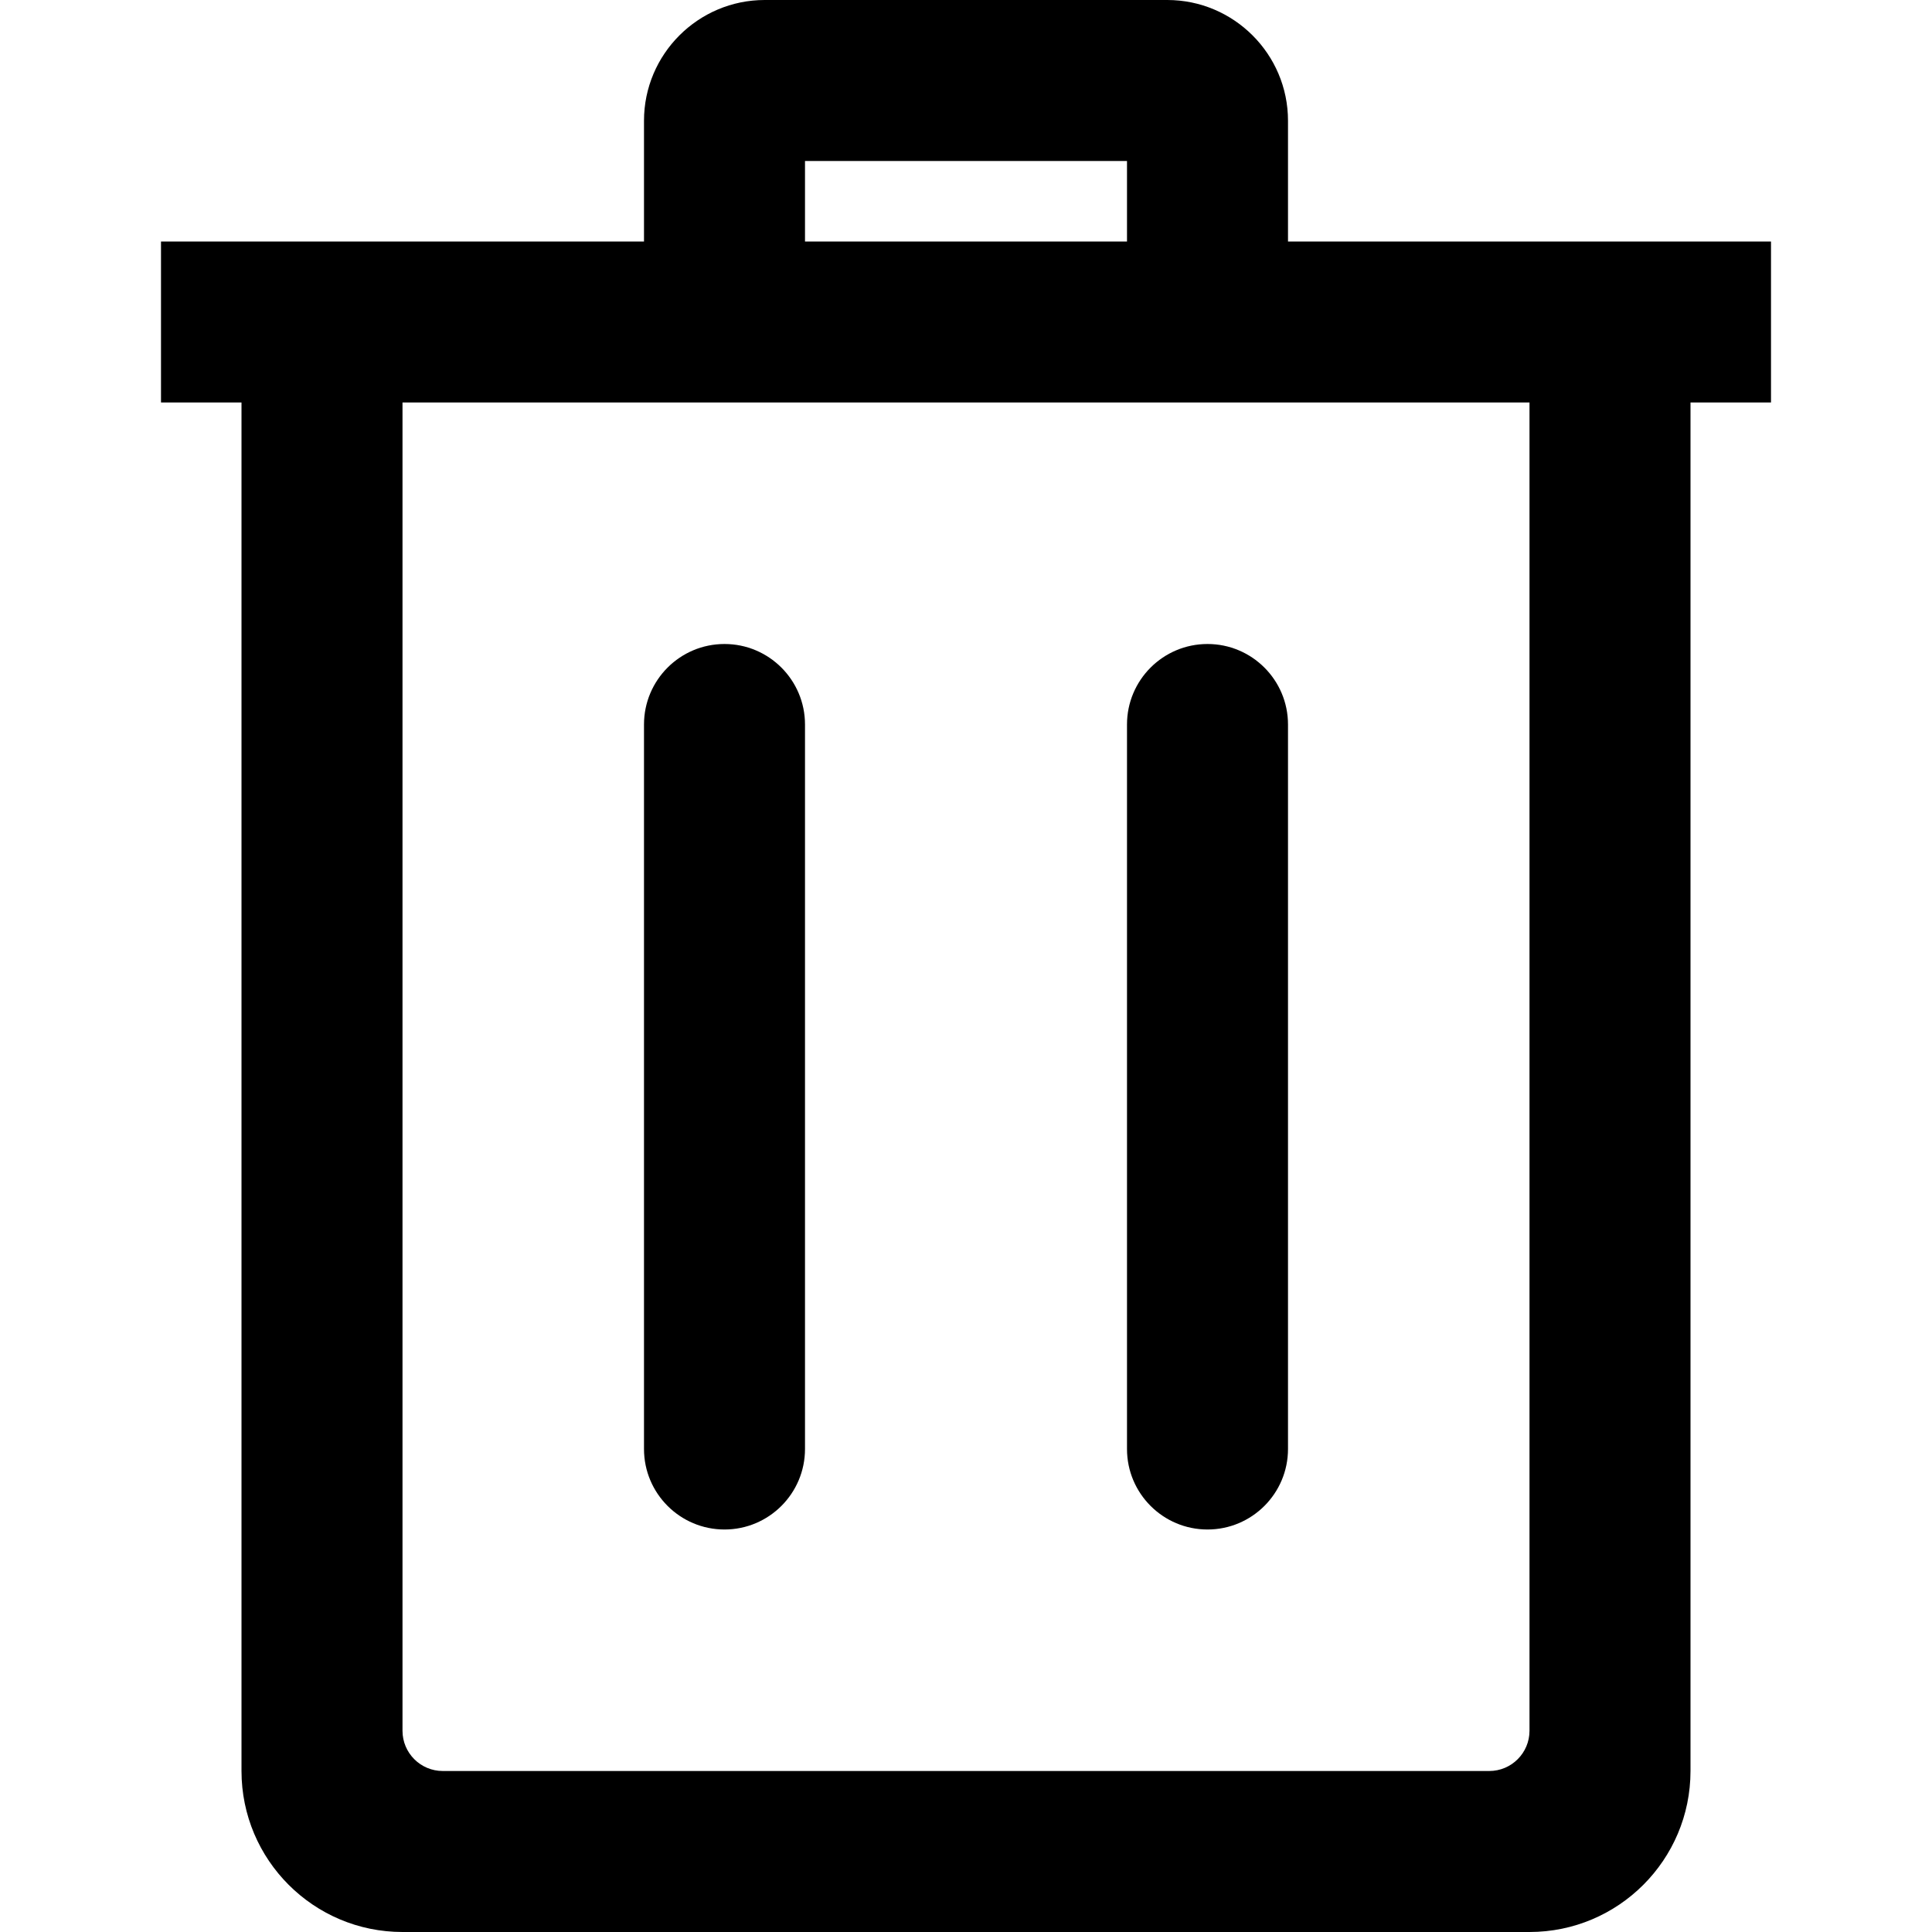
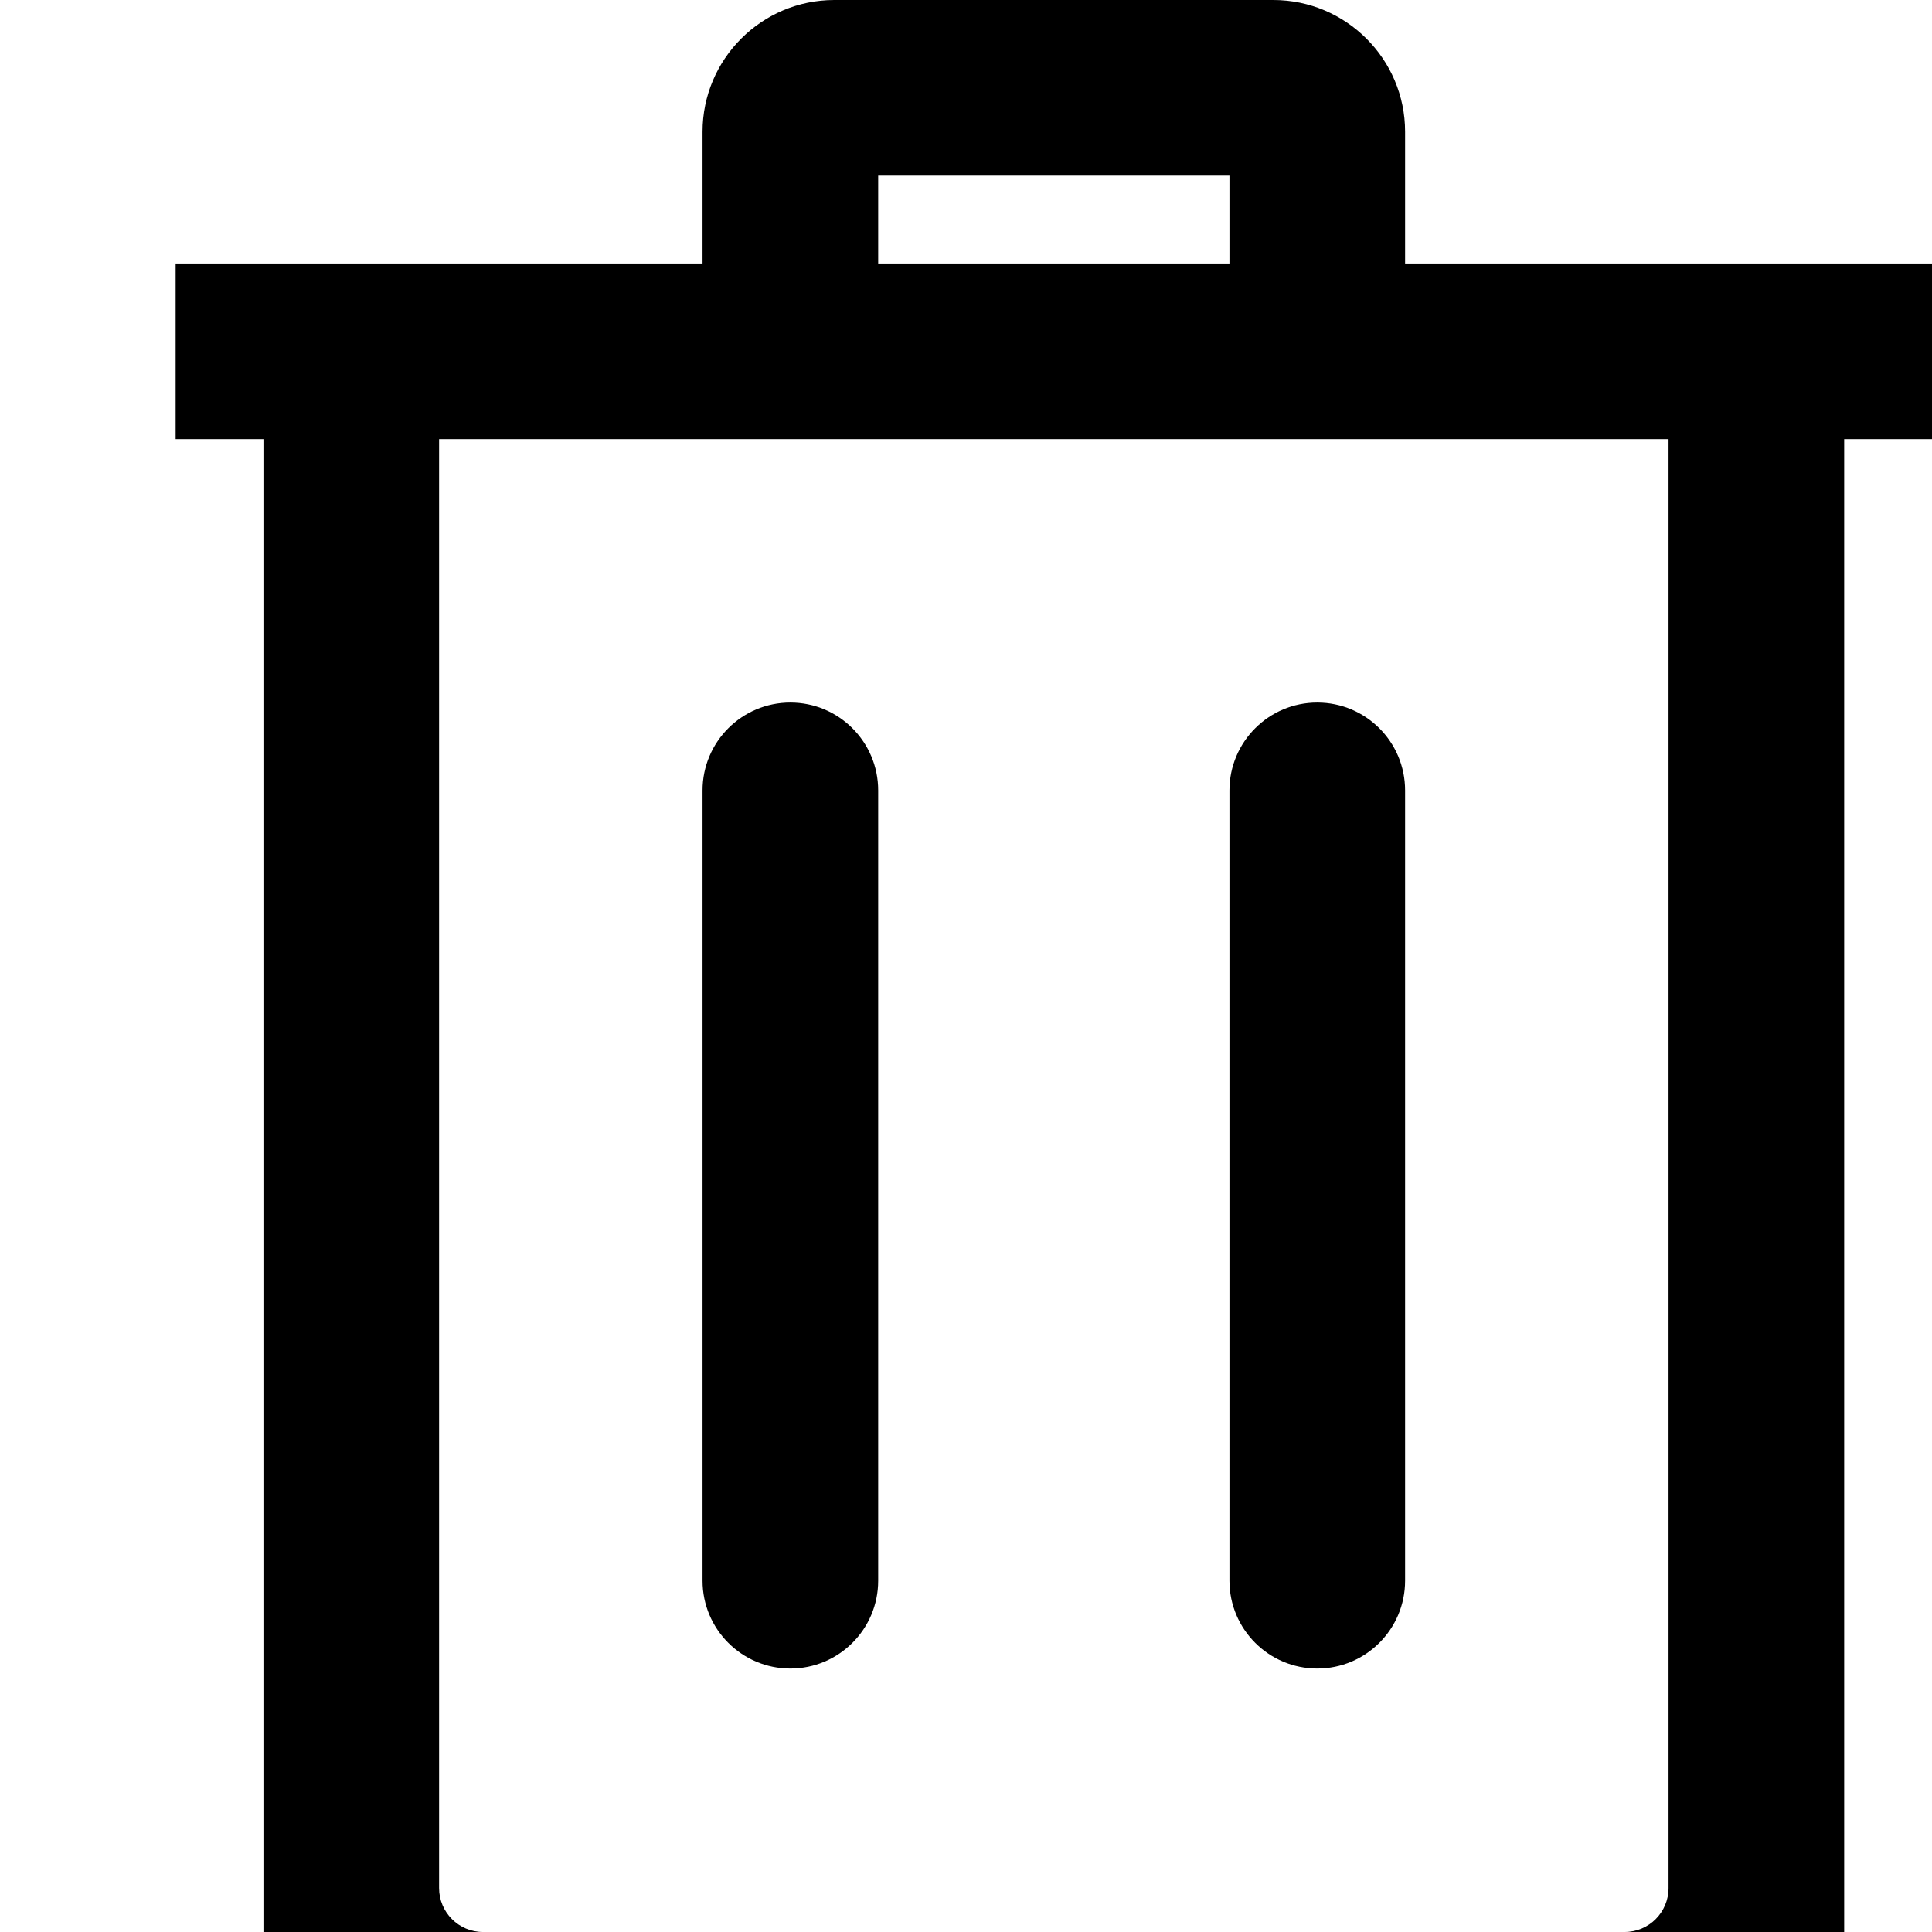
- <svg xmlns="http://www.w3.org/2000/svg" width="24" height="24" fill-rule="evenodd" clip-rule="evenodd">
+ <svg xmlns="http://www.w3.org/2000/svg" width="22" height="22" fill-rule="evenodd" clip-rule="evenodd">
  <path d="M19 24h-14c-1.104 0-2-.896-2-2v-17h-1v-2h6v-1.5c0-.827.673-1.5 1.5-1.5h5c.825 0 1.5.671 1.5 1.5v1.5h6v2h-1v17c0 1.104-.896 2-2 2zm0-19h-14v16.5c0 .276.224.5.5.5h13c.276 0 .5-.224.5-.5v-16.5zm-9 4c0-.552-.448-1-1-1s-1 .448-1 1v9c0 .552.448 1 1 1s1-.448 1-1v-9zm6 0c0-.552-.448-1-1-1s-1 .448-1 1v9c0 .552.448 1 1 1s1-.448 1-1v-9zm-2-7h-4v1h4v-1z" />
</svg>
